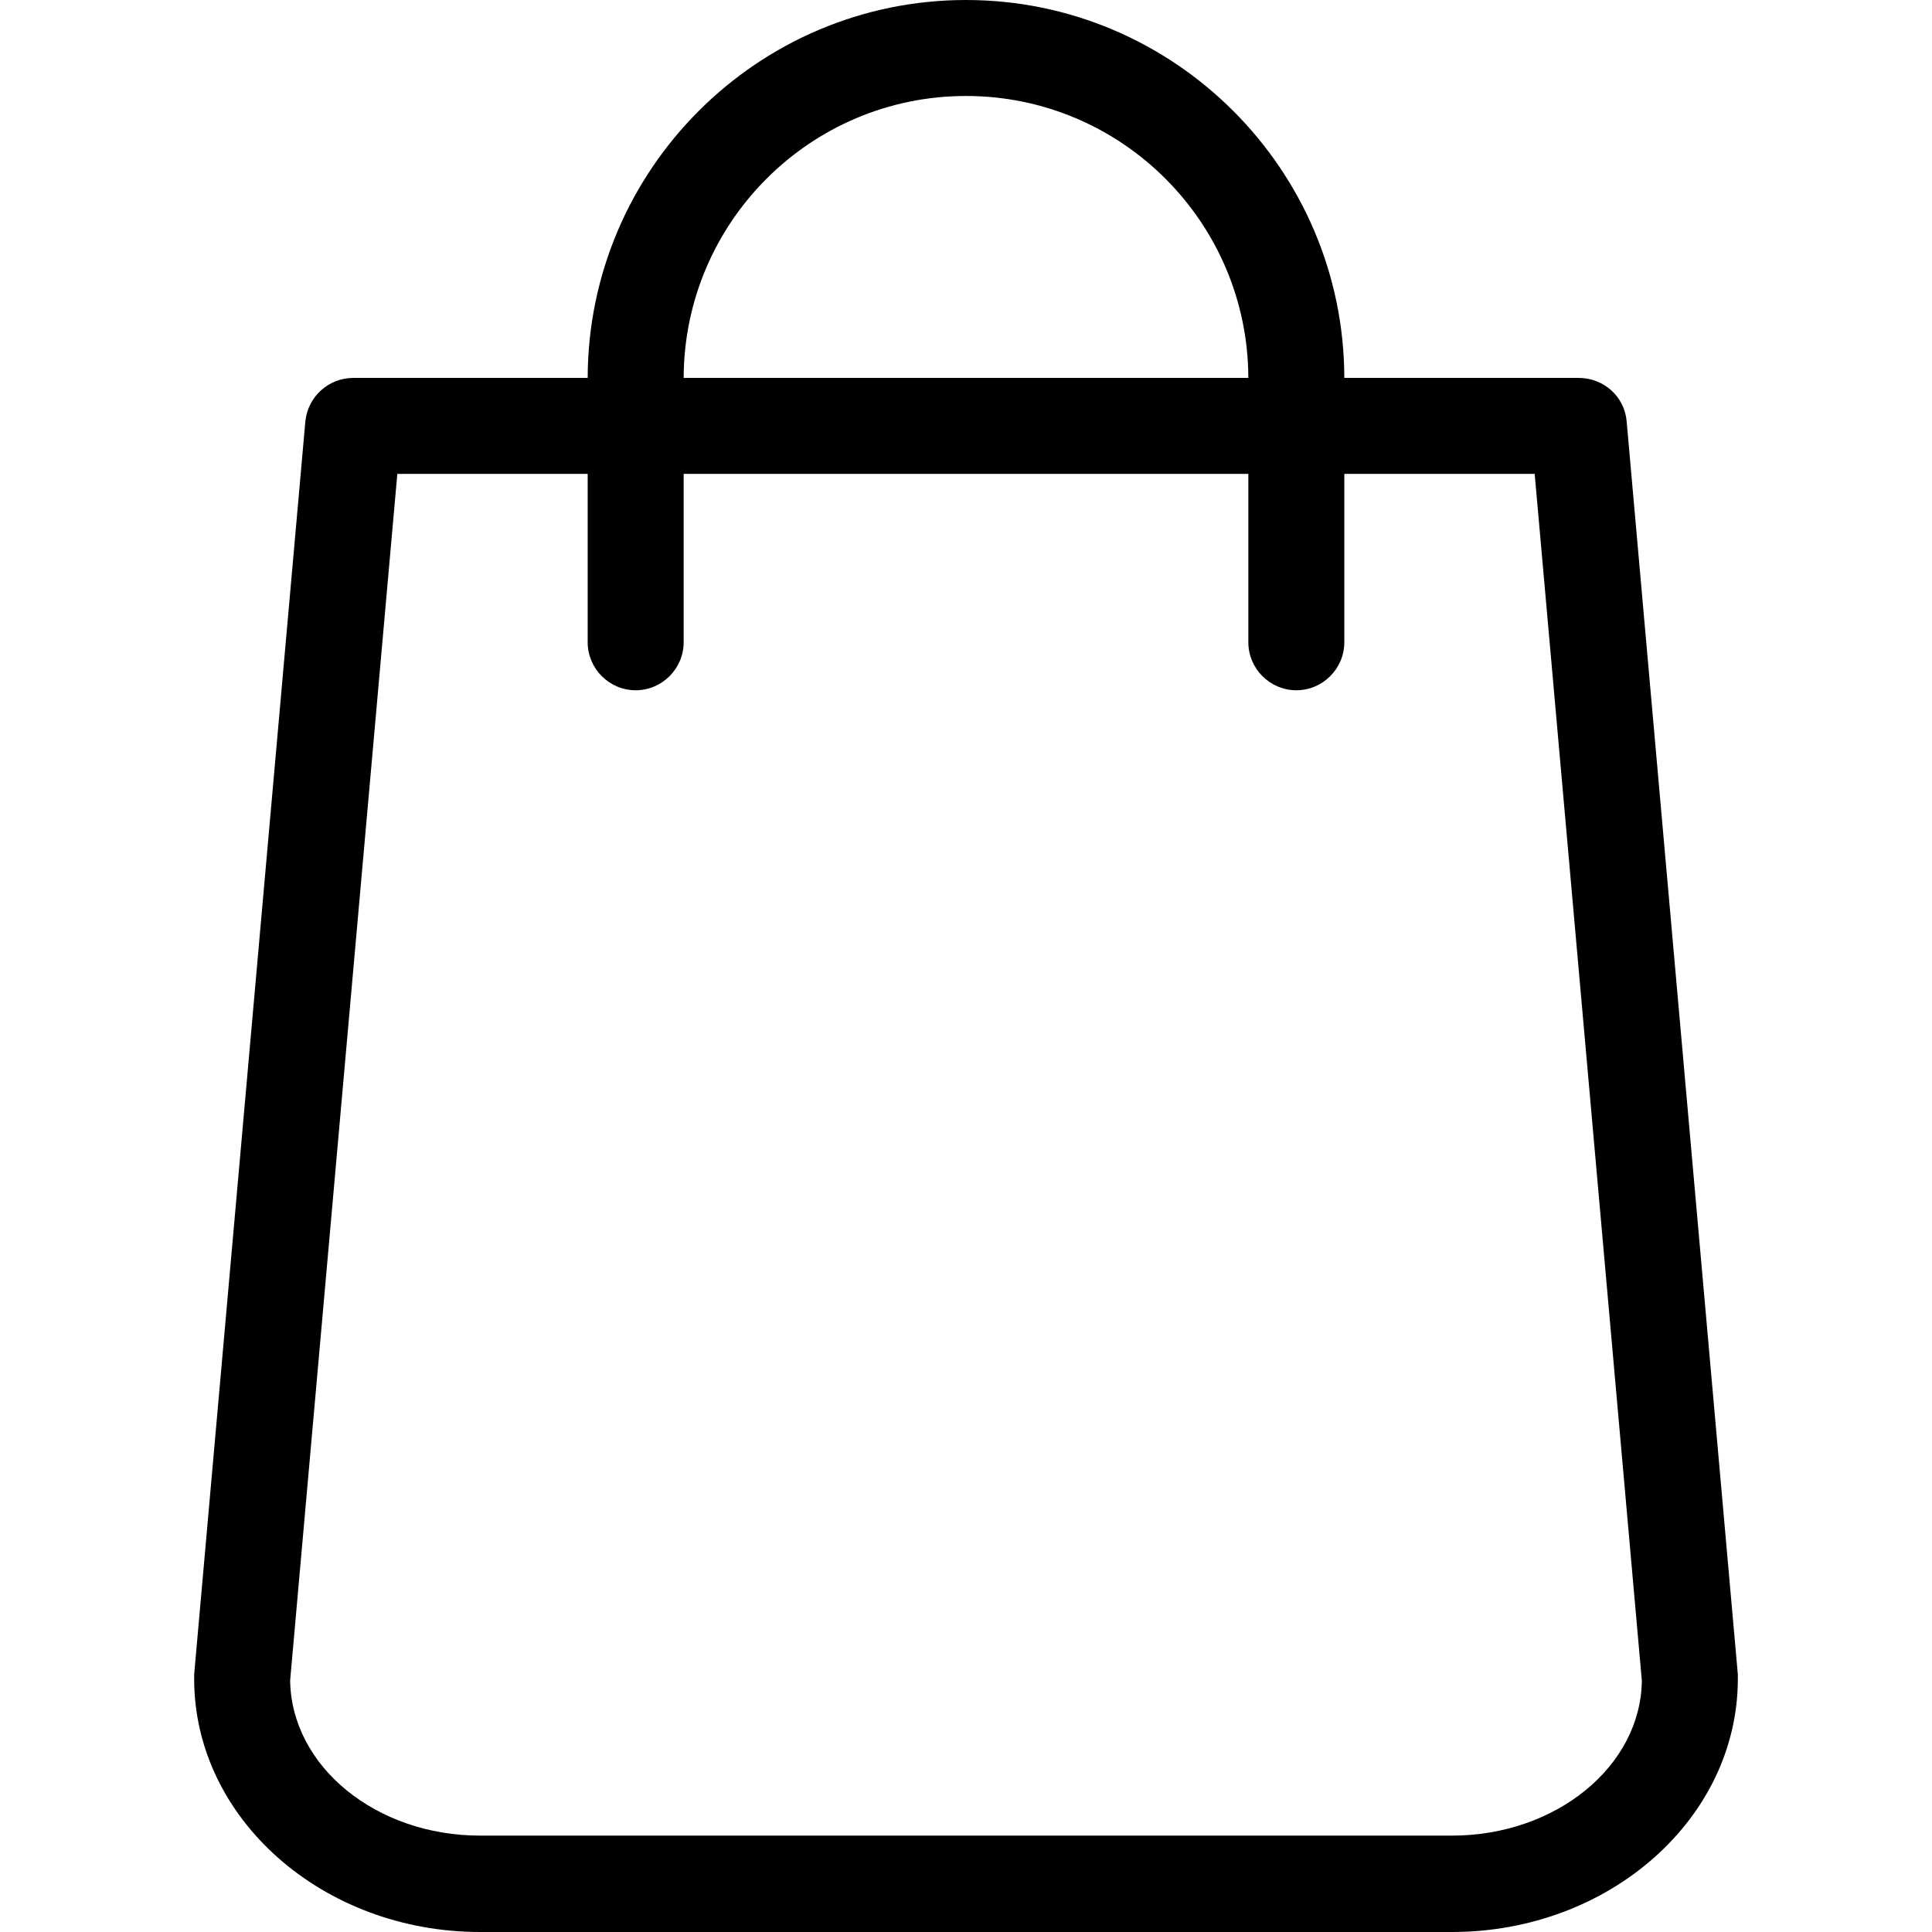
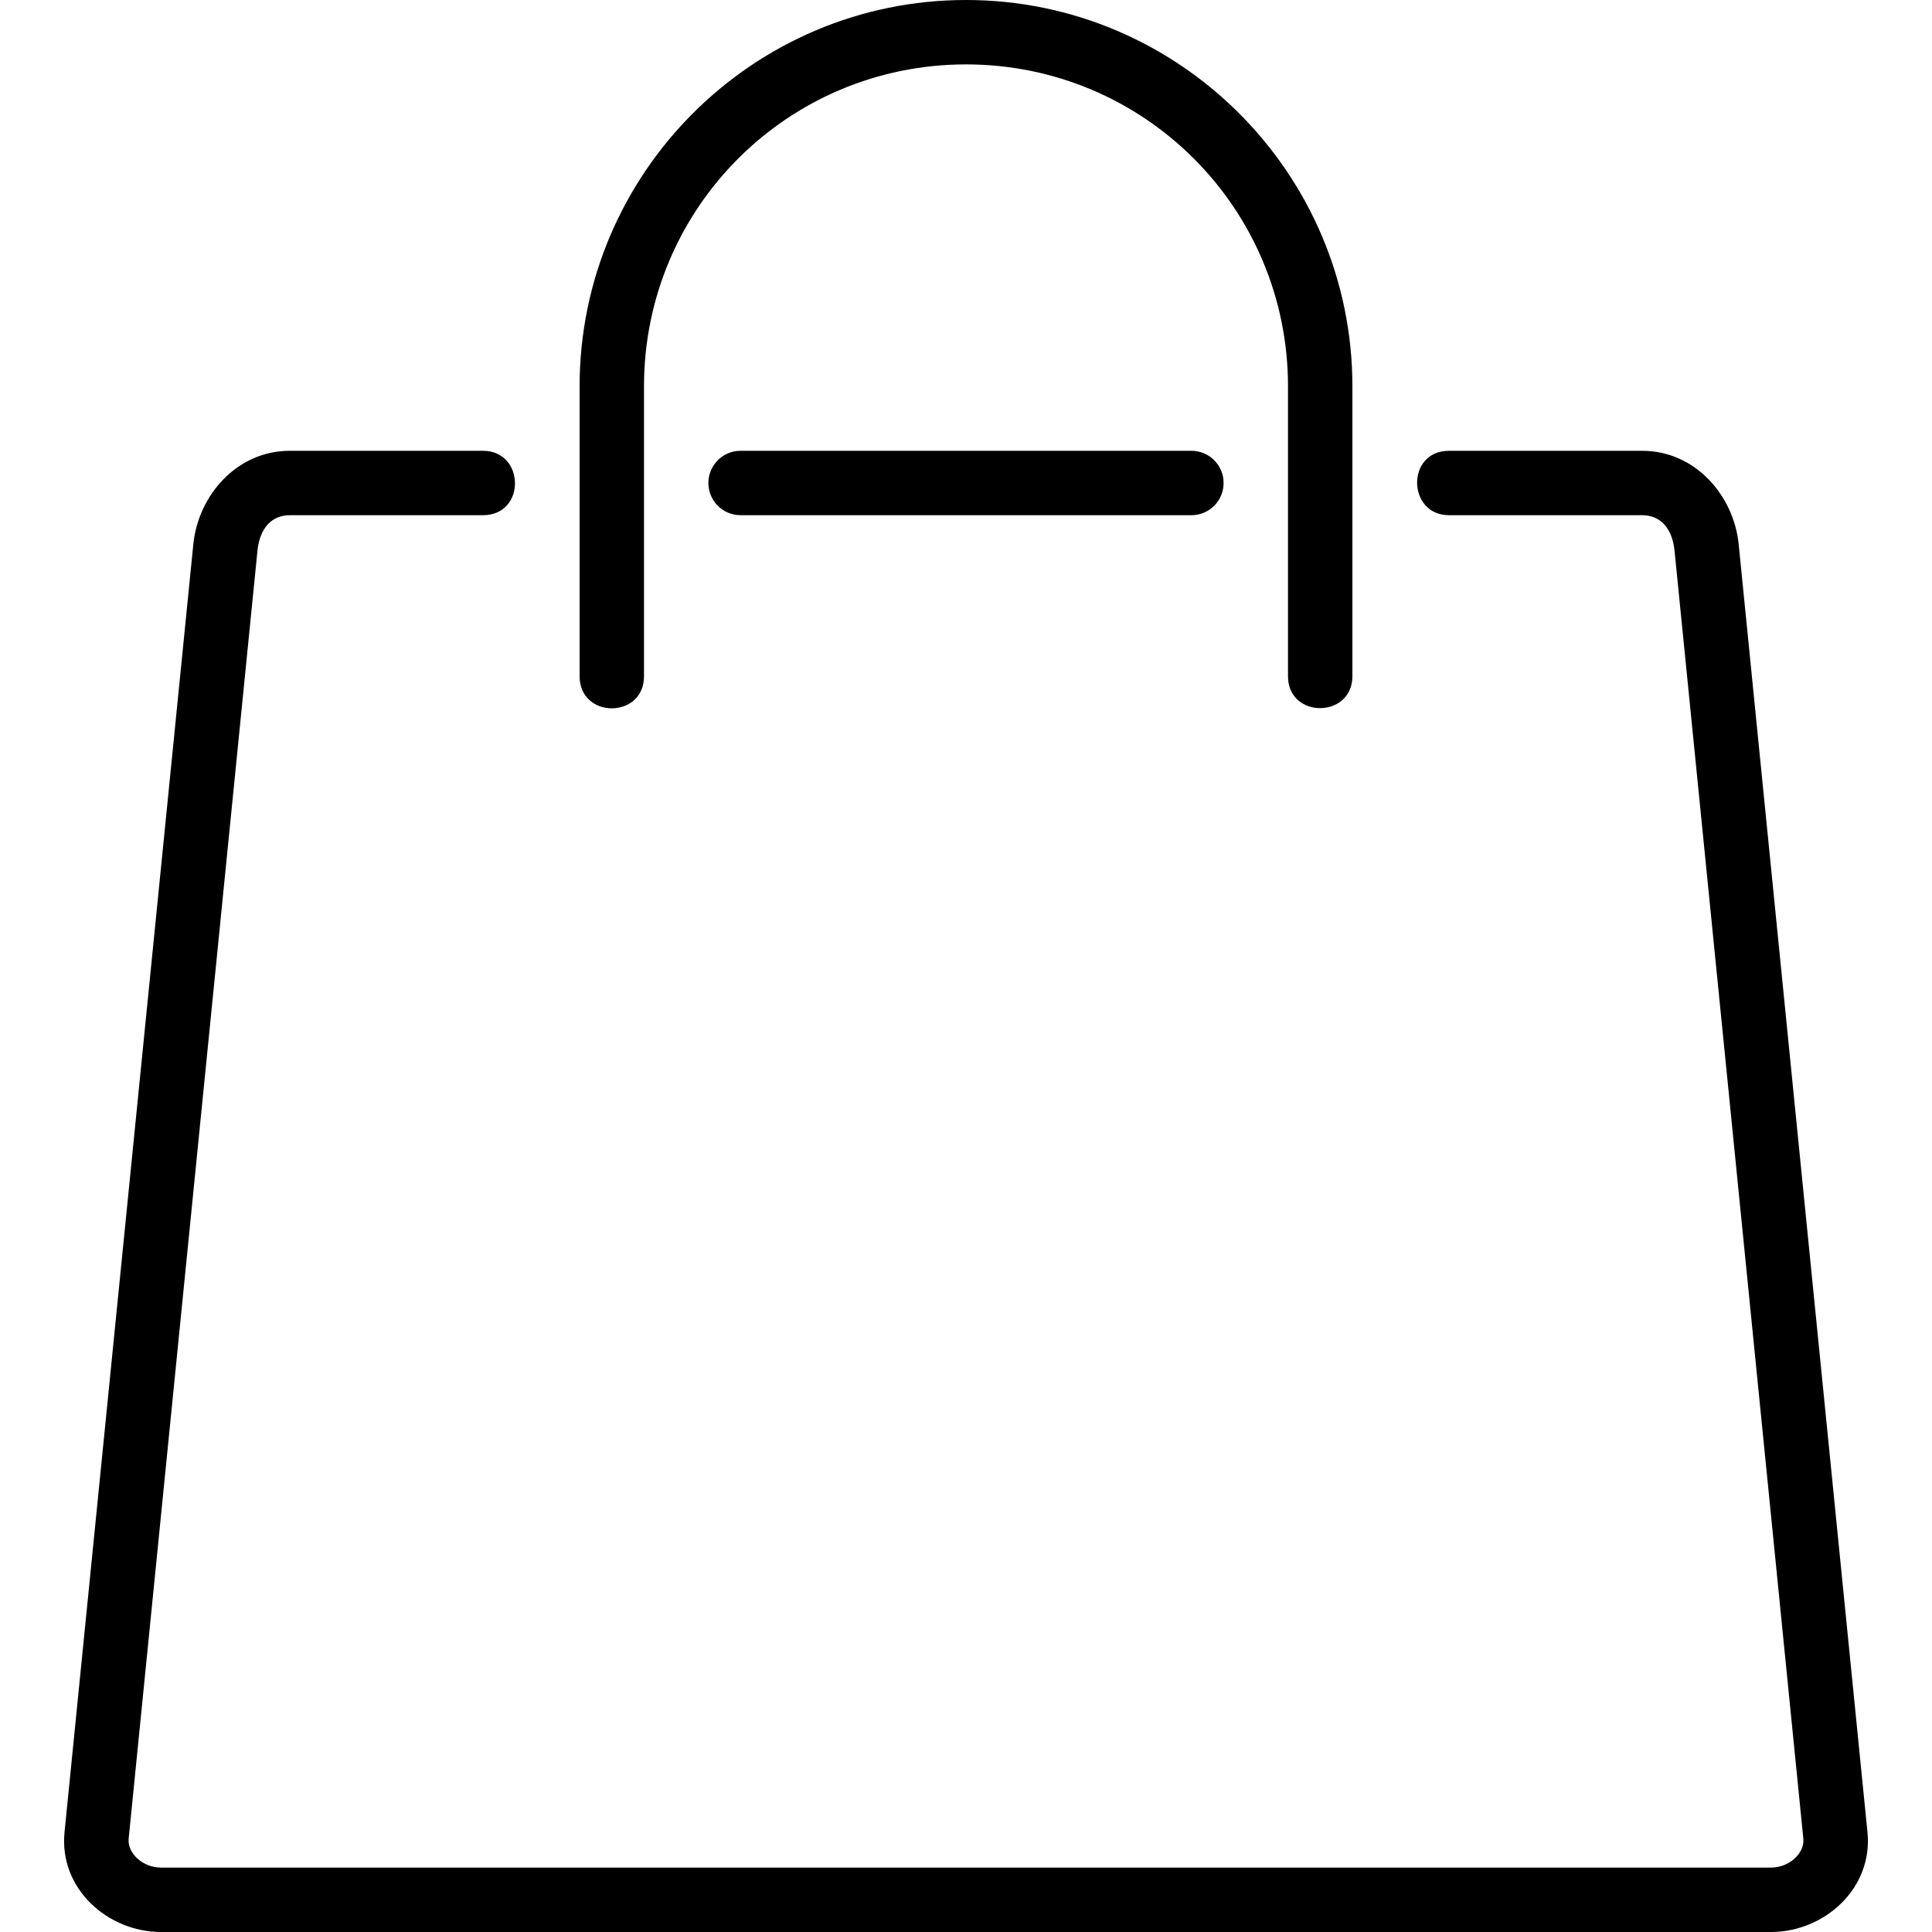
- <svg xmlns="http://www.w3.org/2000/svg" fill="#000000" height="800px" width="800px" version="1.1" id="Capa_1" viewBox="0 0 483.1 483.1" xml:space="preserve">
-   <g>
-     <path d="M434.55,418.7l-27.8-313.3c-0.5-6.2-5.7-10.9-12-10.9h-58.6c-0.1-52.1-42.5-94.5-94.6-94.5s-94.5,42.4-94.6,94.5h-58.6   c-6.2,0-11.4,4.7-12,10.9l-27.8,313.3c0,0.4,0,0.7,0,1.1c0,34.9,32.1,63.3,71.5,63.3h243c39.4,0,71.5-28.4,71.5-63.3   C434.55,419.4,434.55,419.1,434.55,418.7z M241.55,24c38.9,0,70.5,31.6,70.6,70.5h-141.2C171.05,55.6,202.65,24,241.55,24z    M363.05,459h-243c-26,0-47.2-17.3-47.5-38.8l26.8-301.7h47.6v42.1c0,6.6,5.4,12,12,12s12-5.4,12-12v-42.1h141.2v42.1   c0,6.6,5.4,12,12,12s12-5.4,12-12v-42.1h47.6l26.8,301.8C410.25,441.7,389.05,459,363.05,459z" />
-   </g>
+ <svg xmlns="http://www.w3.org/2000/svg" fill="#000000" width="800px" height="800px" viewBox="0 0 30 30">
+   <path d="M11.5 7h7c.277 0 .5.223.5.5s-.223.5-.5.5h-7c-.277 0-.5-.223-.5-.5s.223-.5.5-.5zm-7 0c-.824 0-1.422.694-1.498 1.45l-2 20C.914 29.33 1.676 30 2.5 30h25c.824 0 1.586-.672 1.498-1.55l-2-20C26.922 7.695 26.324 7 25.5 7h-3c-.67 0-.65 1 0 1h3c.284 0 .467.204.502.55l2 20c.023.225-.218.45-.502.45h-25c-.284 0-.525-.225-.502-.45l2-20c.035-.346.218-.55.502-.55h3c.67 0 .654-1 0-1zM15 0c-3.308 0-6 2.692-6 6v4.5c0 .665 1 .665 1 0V6c0-2.767 2.233-5 5-5s5 2.233 5 5v4.5c0 .665 1 .657 1 0V6c0-3.308-2.692-6-6-6z" />
</svg>
